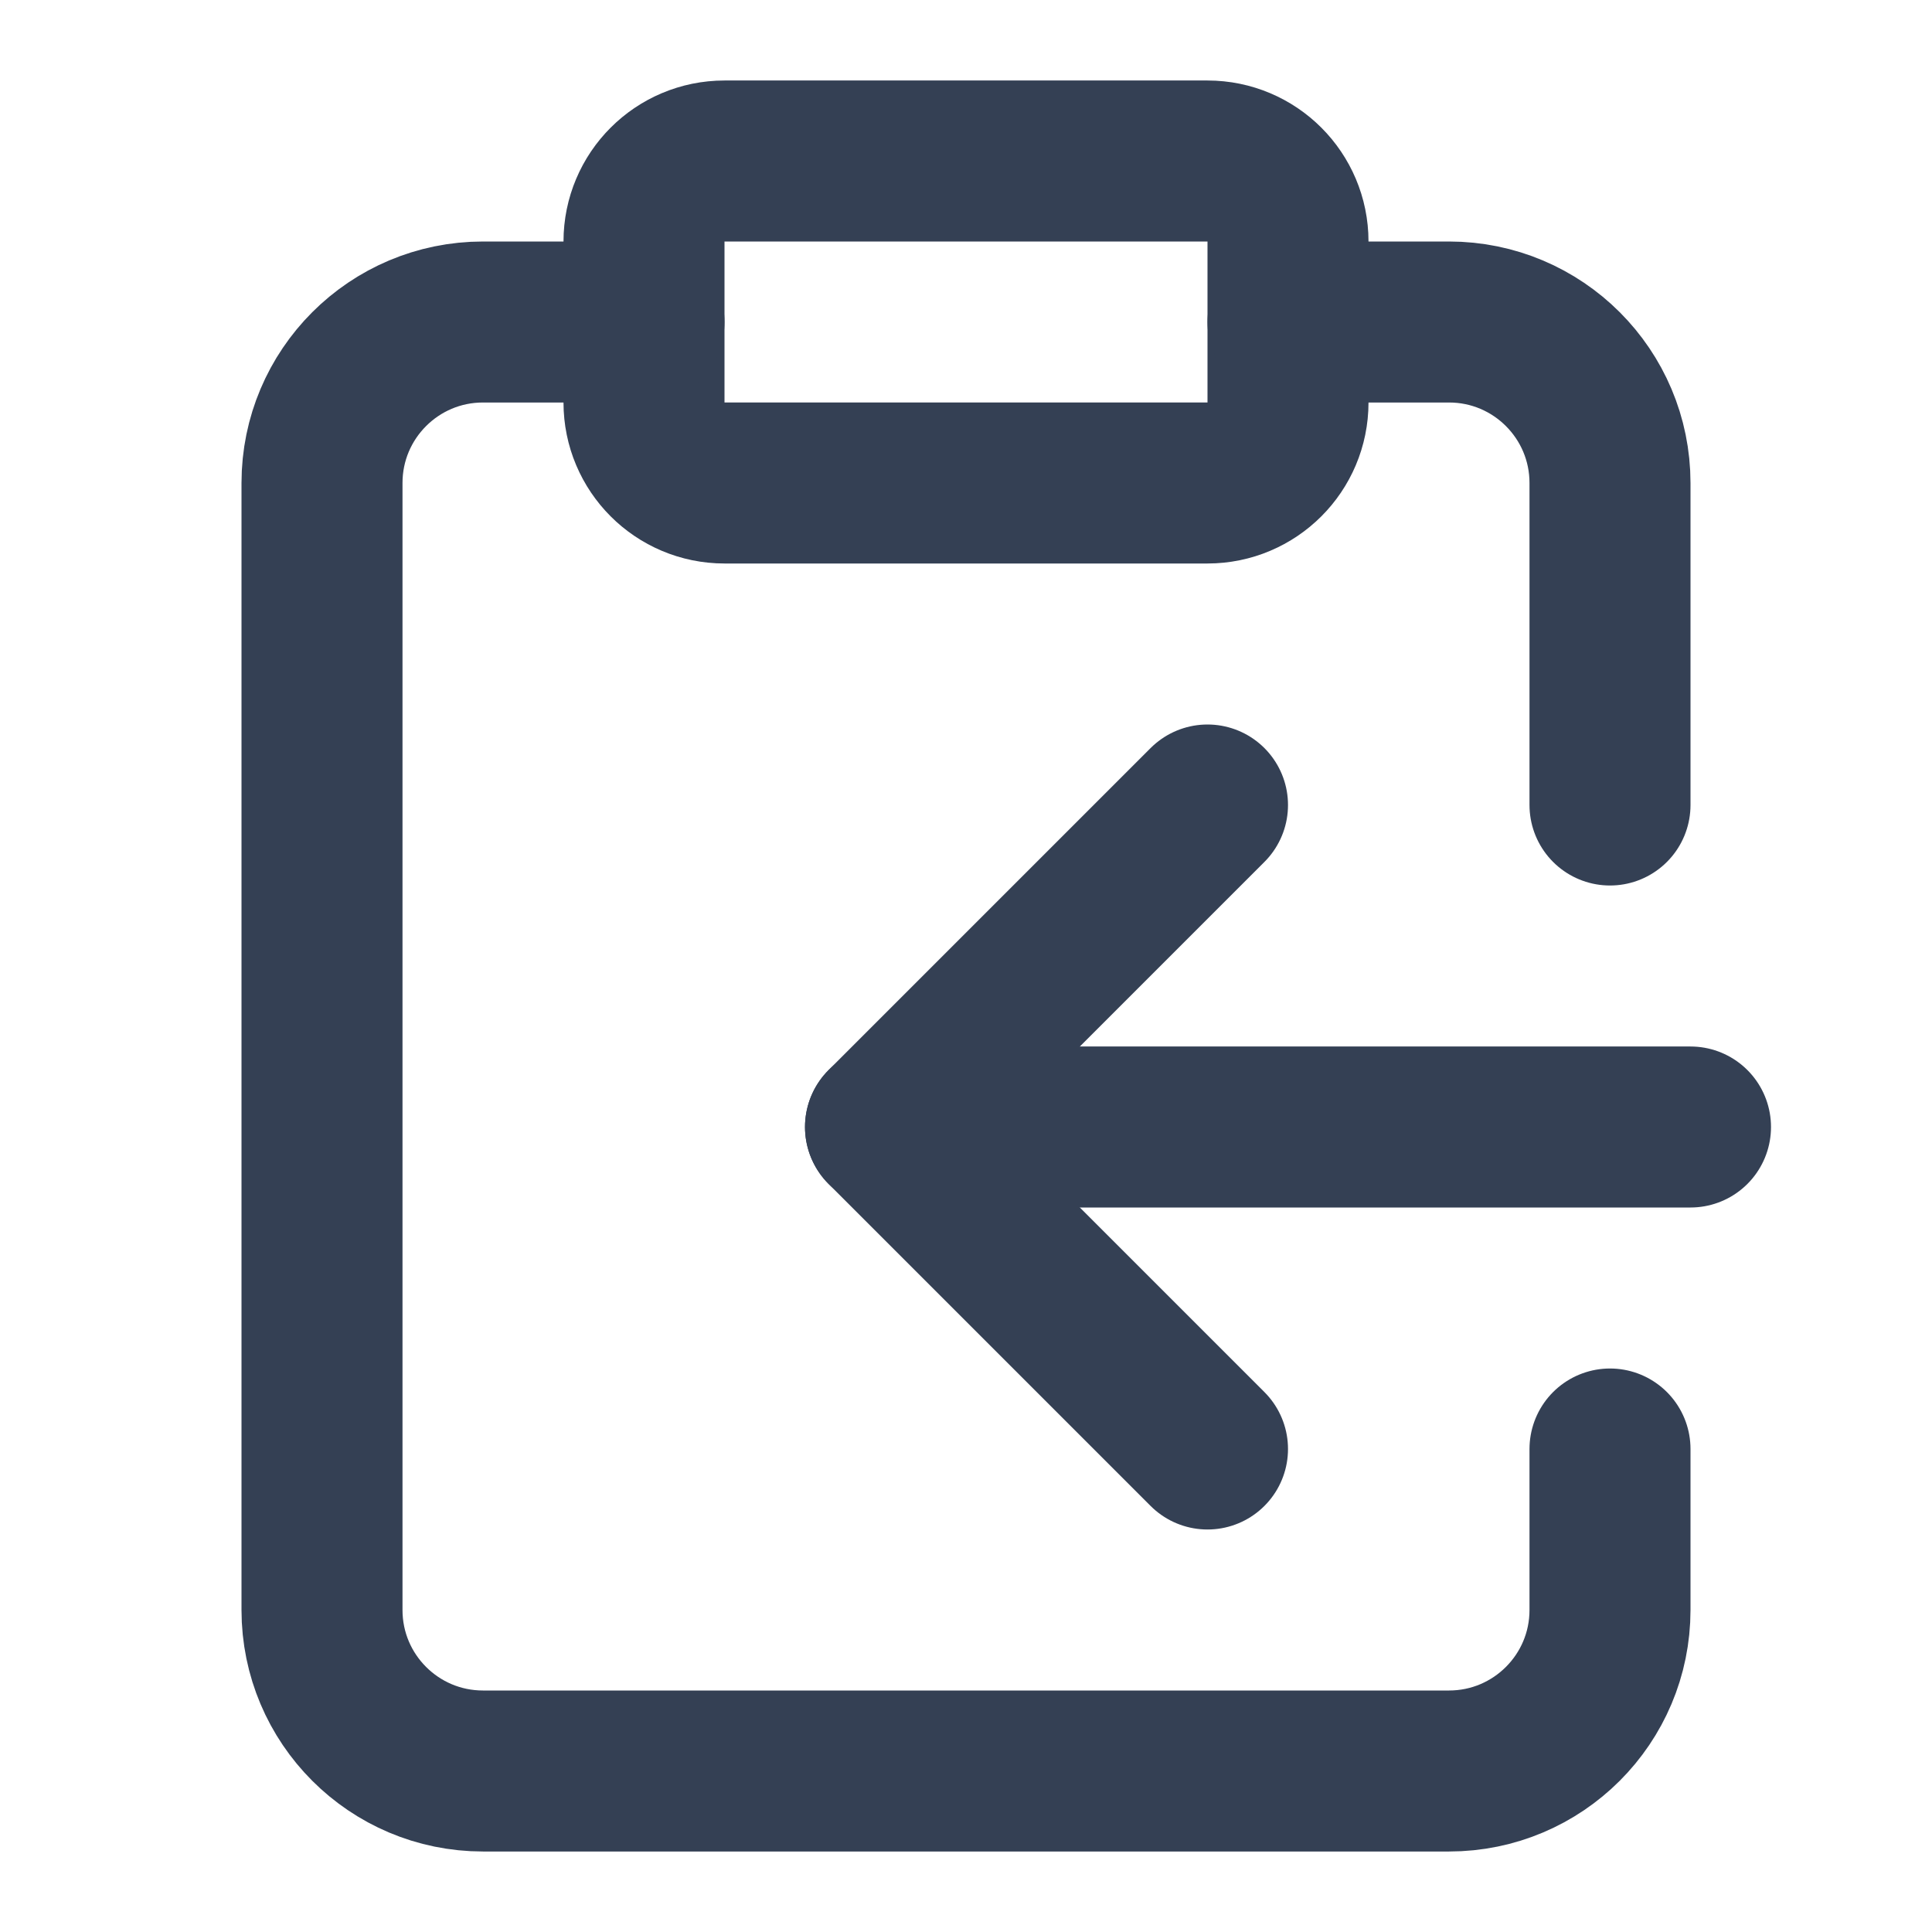
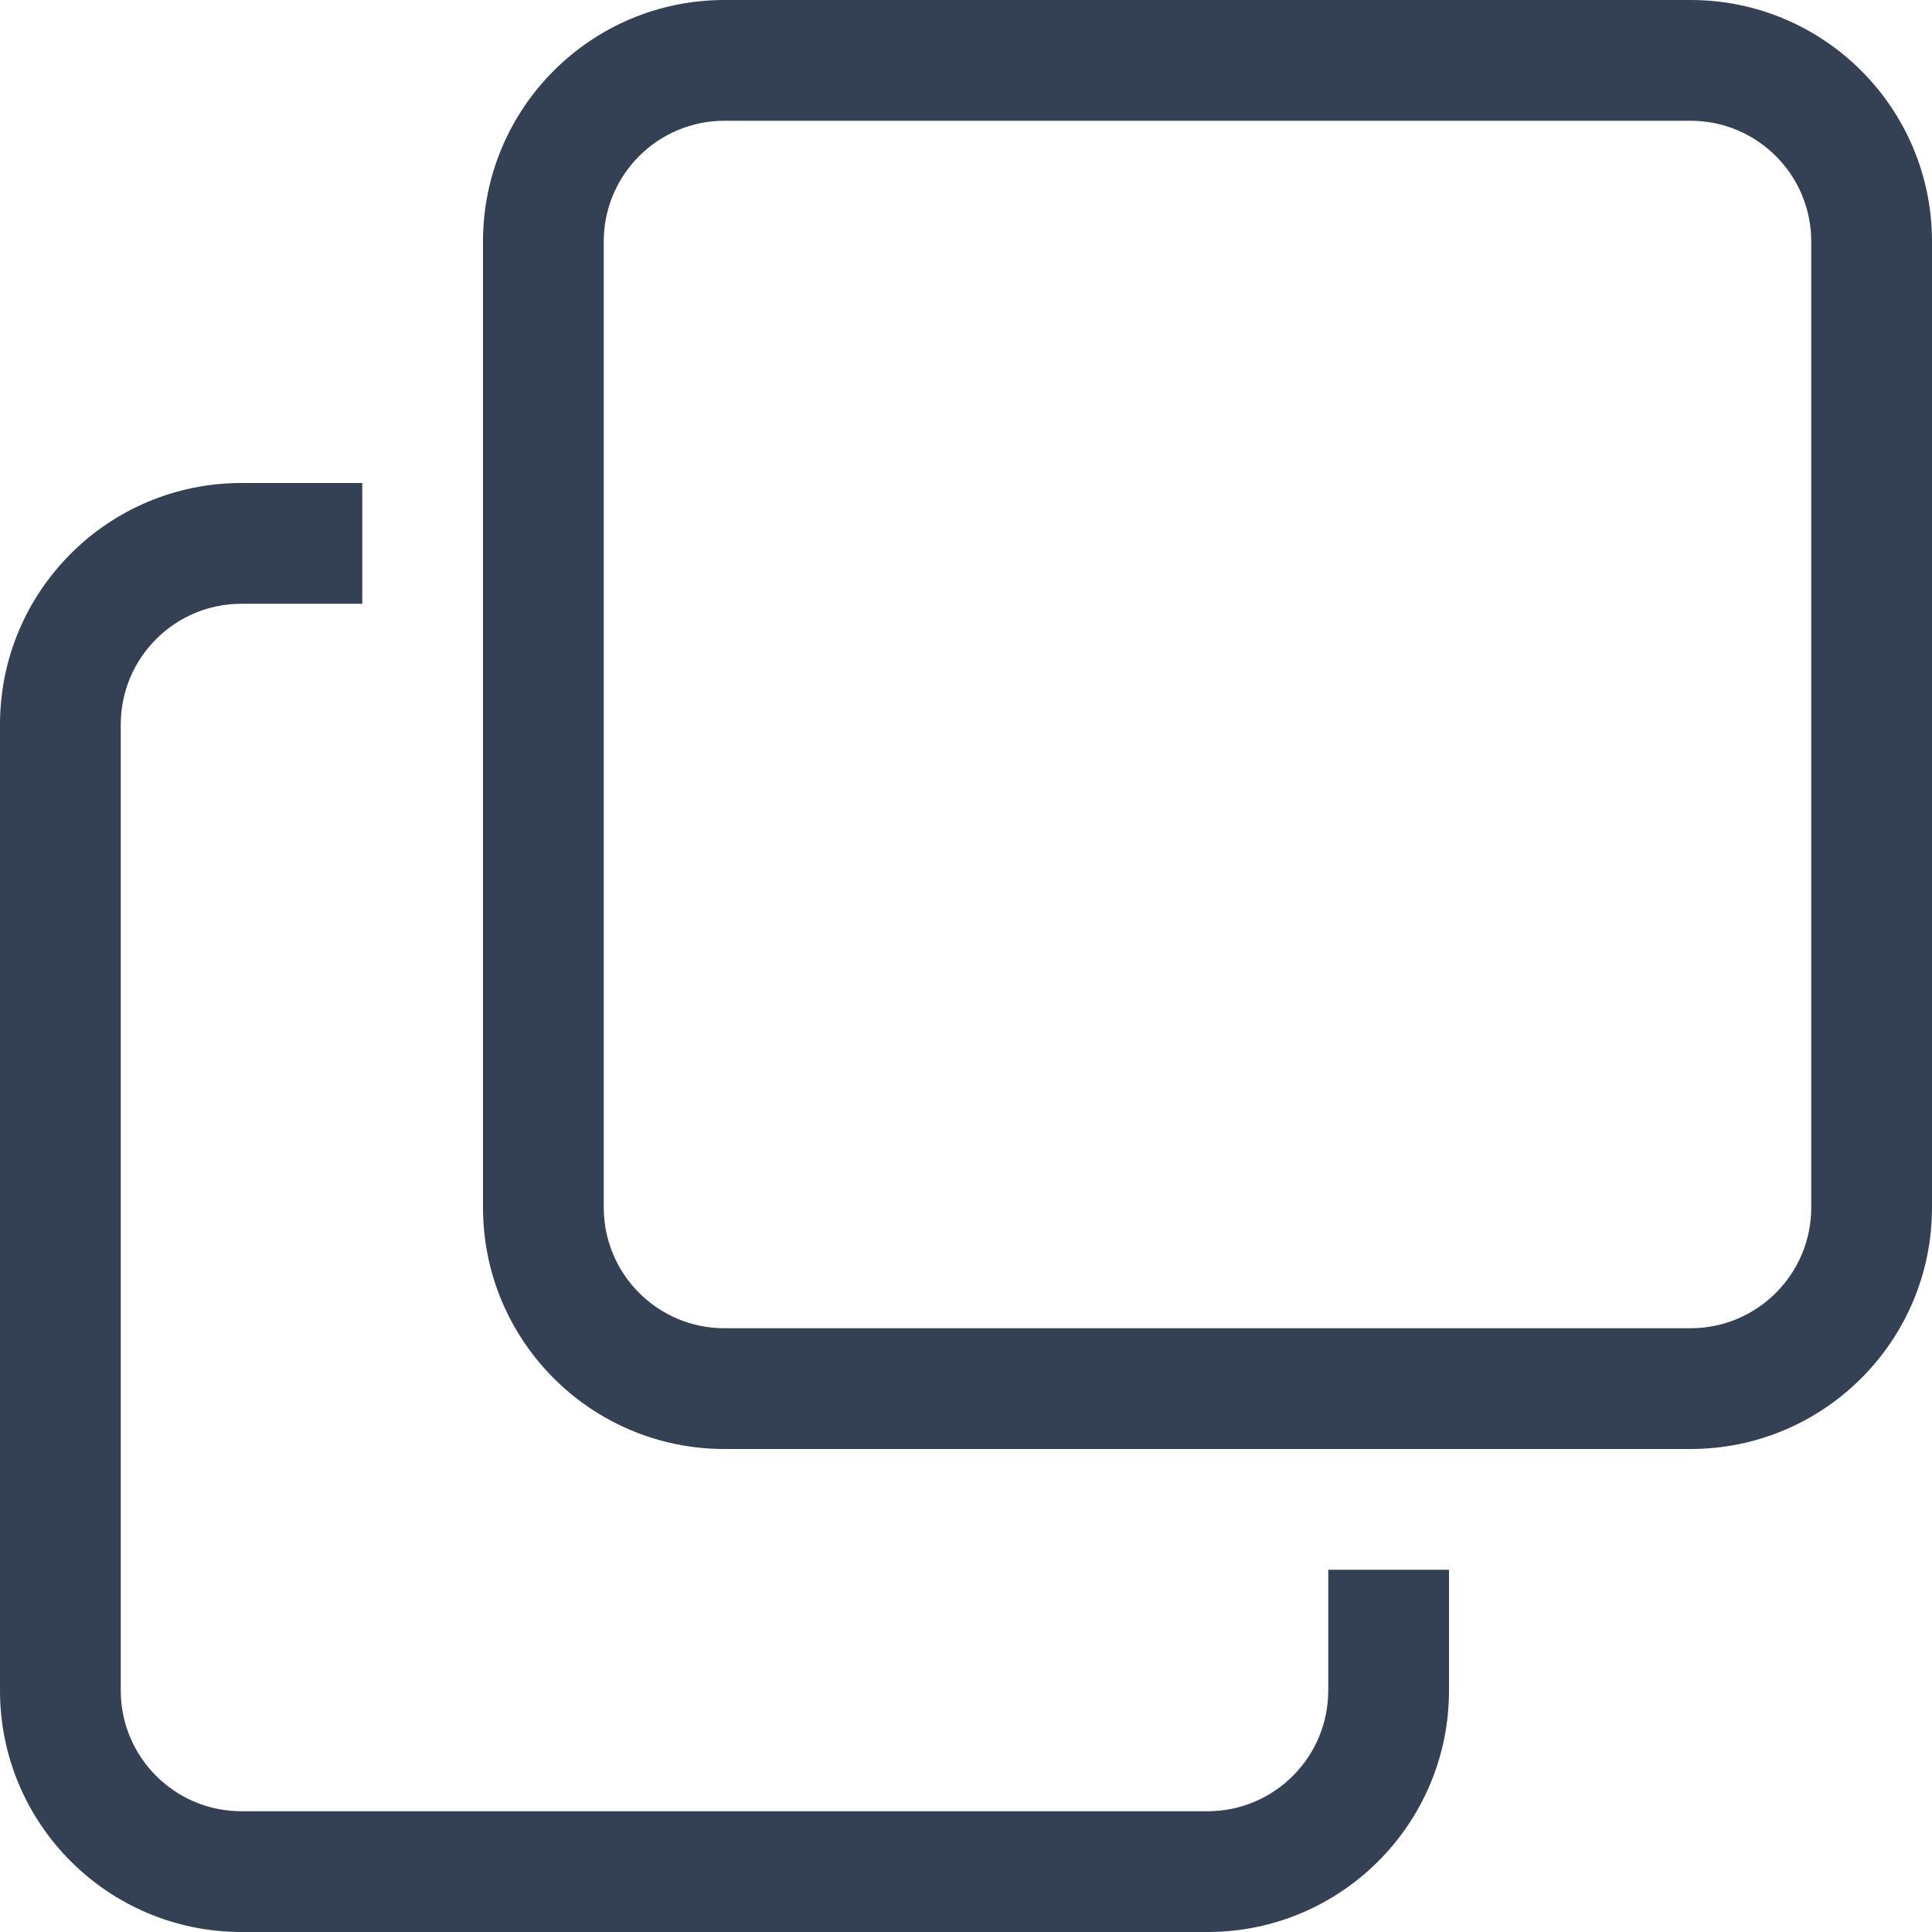
- <svg xmlns="http://www.w3.org/2000/svg" width="24" height="24" viewBox="0 0 24 24" fill="none" stroke="#344054" stroke-width="2" stroke-linecap="round" stroke-linejoin="round">
-   <rect width="8" height="4" x="8" y="2" rx="1" ry="1" />
-   <path d="M8 4H6a2 2 0 0 0-2 2v14a2 2 0 0 0 2 2h12a2 2 0 0 0 2-2v-2" />
-   <path d="M16 4h2a2 2 0 0 1 2 2v4" />
-   <path d="M21 14H11" />
-   <path d="m15 10-4 4 4 4" />
+ <svg xmlns="http://www.w3.org/2000/svg" viewBox="0 0 16 16" fill="#344054" aria-hidden="true">
+   <path fill-rule="evenodd" d="M4 2a2 2 0 0 1 2-2h8a2 2 0 0 1 2 2v8a2 2 0 0 1-2 2H6a2 2 0 0 1-2-2zm2-1a1 1 0 0 0-1 1v8a1 1 0 0 0 1 1h8a1 1 0 0 0 1-1V2a1 1 0 0 0-1-1zM2 5a1 1 0 0 0-1 1v8a1 1 0 0 0 1 1h8a1 1 0 0 0 1-1v-1h1v1a2 2 0 0 1-2 2H2a2 2 0 0 1-2-2V6a2 2 0 0 1 2-2h1v1z" />
</svg>
